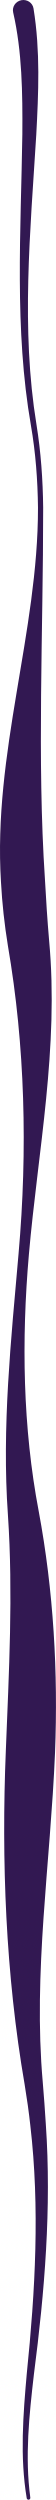
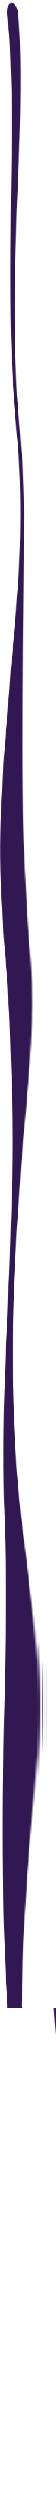
<svg xmlns="http://www.w3.org/2000/svg" width="108" height="4824" viewBox="0 0 108 4824" fill="none">
-   <path d="M64.63 16.09C63.753 10.856 60.707 6.277 56.279 3.338C51.849 0.399 46.381 -0.657 41.096 0.4C35.812 1.457 31.17 4.535 28.212 8.951C25.255 13.367 24.204 18.765 25.407 23.934C25.407 23.934 25.407 23.934 25.407 23.934C42.647 99.239 43.677 179.506 43.117 259.298C40.41 445.552 27.396 635.116 59.676 820.902C68.694 873.238 72.703 926.359 73.301 979.539C73.601 1219.77 -13.792 1453.46 1.882 1701.94C4.094 1743.08 8.622 1784.16 15.255 1824.98C48.259 2017.57 53.498 2219.04 35.848 2418.66C21.432 2585.12 3.254 2753.11 15.306 2923.73C25.522 3075.26 17.226 3225.72 11.243 3378.17C2.513 3590.06 10.881 3809.6 47.53 4022.2C51.961 4048.83 55.634 4075.07 58.533 4101.58C76.958 4259.91 68.084 4420.05 51.733 4579.49C44.662 4659.27 38.199 4740.6 51.557 4820.53C51.707 4821.43 52.215 4822.24 52.96 4822.78C53.705 4823.33 54.626 4823.55 55.53 4823.42C56.433 4823.28 57.247 4822.79 57.8 4822.06C58.353 4821.32 58.601 4820.4 58.48 4819.49C58.48 4819.49 58.48 4819.49 58.48 4819.49C47.831 4740.32 56.32 4660.35 65.512 4580.91C86.1 4422.25 99.549 4260.35 88.424 4099.03C86.752 4072.01 84.822 4045.18 82.507 4017.83C63.694 3805.5 97.372 3596.29 106.177 3381.7C112.281 3227.47 103.346 3069.77 74.731 2916.3C44 2754.48 41.297 2586.6 55.778 2420.32C73.195 2221.61 113.936 2020.87 94.782 1815.04C91.4 1775.77 88.869 1736.6 86.759 1697.38C71.28 1463.93 83.423 1220.61 83.3 979.424C82.697 925.843 78.939 872.198 70.361 819.122C40.283 634.464 58.467 447.118 69.977 260.197C74.208 179.773 78.051 98.614 64.63 16.09Z" fill="#321852" />
+   <defs>
+     <filter id="vine-wiggle" x="-100%" y="-5%" width="300%" height="110%" color-interpolation-filters="sRGB">
+       <feTurbulence type="fractalNoise" baseFrequency="0.009 0" numOctaves="1" seed="11" result="vine-noise" />
+       <feOffset in="vine-noise" dx="0" dy="-950" result="flowing-noise">
+         <animate attributeName="dy" values="-950;950;-950" dur="13s" repeatCount="indefinite" calcMode="spline" keyTimes="0;0.5;1" keySplines="0.42 0 0.58 1;0.42 0 0.58 1" />
+       </feOffset>
+       <feDisplacementMap in="SourceGraphic" in2="flowing-noise" scale="170" xChannelSelector="R" yChannelSelector="G" />
+     </filter>
+   </defs>
+   <style>.vine-shape{filter:url(#vine-wiggle);}</style>
+   <path class="vine-shape" d="M64.63 16.09C63.753 10.856 60.707 6.277 56.279 3.338C51.849 0.399 46.381 -0.657 41.096 0.4C35.812 1.457 31.17 4.535 28.212 8.951C25.255 13.367 24.204 18.765 25.407 23.934C25.407 23.934 25.407 23.934 25.407 23.934C42.647 99.239 43.677 179.506 43.117 259.298C40.41 445.552 27.396 635.116 59.676 820.902C68.694 873.238 72.703 926.359 73.301 979.539C73.601 1219.77 -13.792 1453.46 1.882 1701.94C4.094 1743.08 8.622 1784.16 15.255 1824.98C48.259 2017.57 53.498 2219.04 35.848 2418.66C21.432 2585.12 3.254 2753.11 15.306 2923.73C25.522 3075.26 17.226 3225.72 11.243 3378.17C2.513 3590.06 10.881 3809.6 47.53 4022.2C51.961 4048.83 55.634 4075.07 58.533 4101.58C76.958 4259.91 68.084 4420.05 51.733 4579.49C44.662 4659.27 38.199 4740.6 51.557 4820.53C51.707 4821.43 52.215 4822.24 52.96 4822.78C53.705 4823.33 54.626 4823.55 55.53 4823.42C56.433 4823.28 57.247 4822.79 57.8 4822.06C58.353 4821.32 58.601 4820.4 58.48 4819.49C58.48 4819.49 58.48 4819.49 58.48 4819.49C47.831 4740.32 56.32 4660.35 65.512 4580.91C86.1 4422.25 99.549 4260.35 88.424 4099.03C86.752 4072.01 84.822 4045.18 82.507 4017.83C63.694 3805.5 97.372 3596.29 106.177 3381.7C112.281 3227.47 103.346 3069.77 74.731 2916.3C44 2754.48 41.297 2586.6 55.778 2420.32C73.195 2221.61 113.936 2020.87 94.782 1815.04C91.4 1775.77 88.869 1736.6 86.759 1697.38C71.28 1463.93 83.423 1220.61 83.3 979.424C82.697 925.843 78.939 872.198 70.361 819.122C40.283 634.464 58.467 447.118 69.977 260.197C74.208 179.773 78.051 98.614 64.63 16.09Z" fill="#321852" />
</svg>
